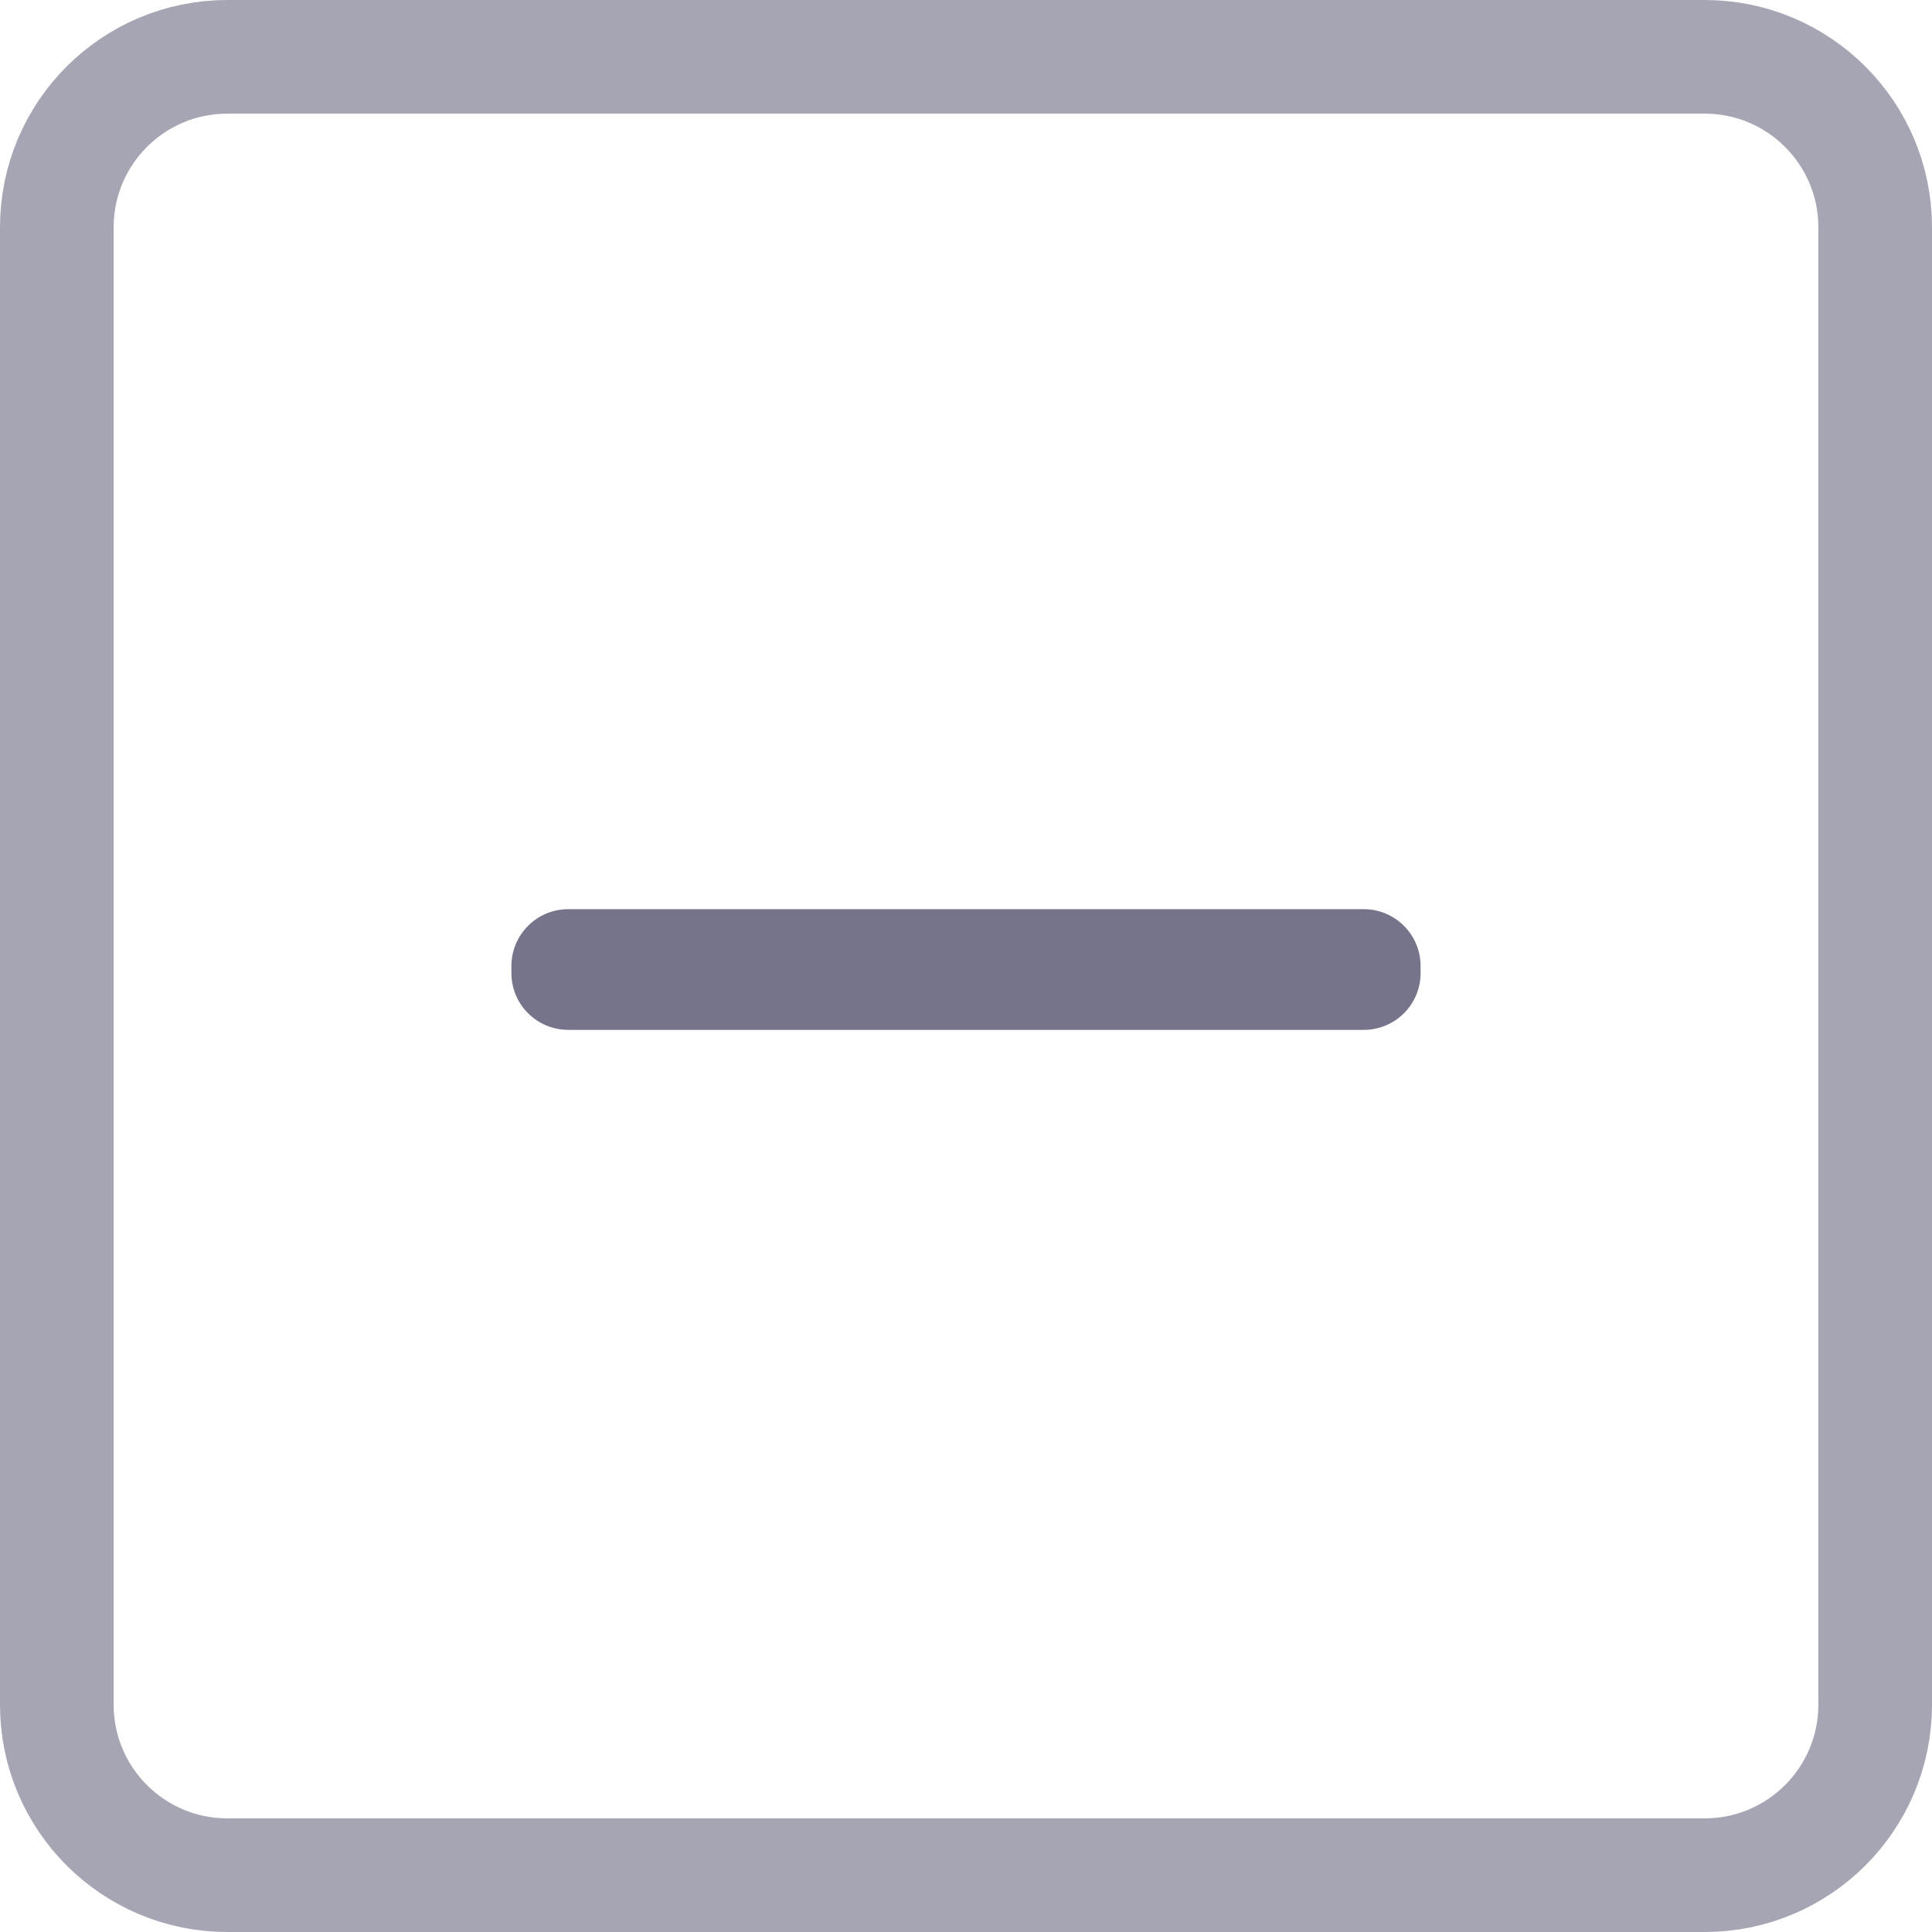
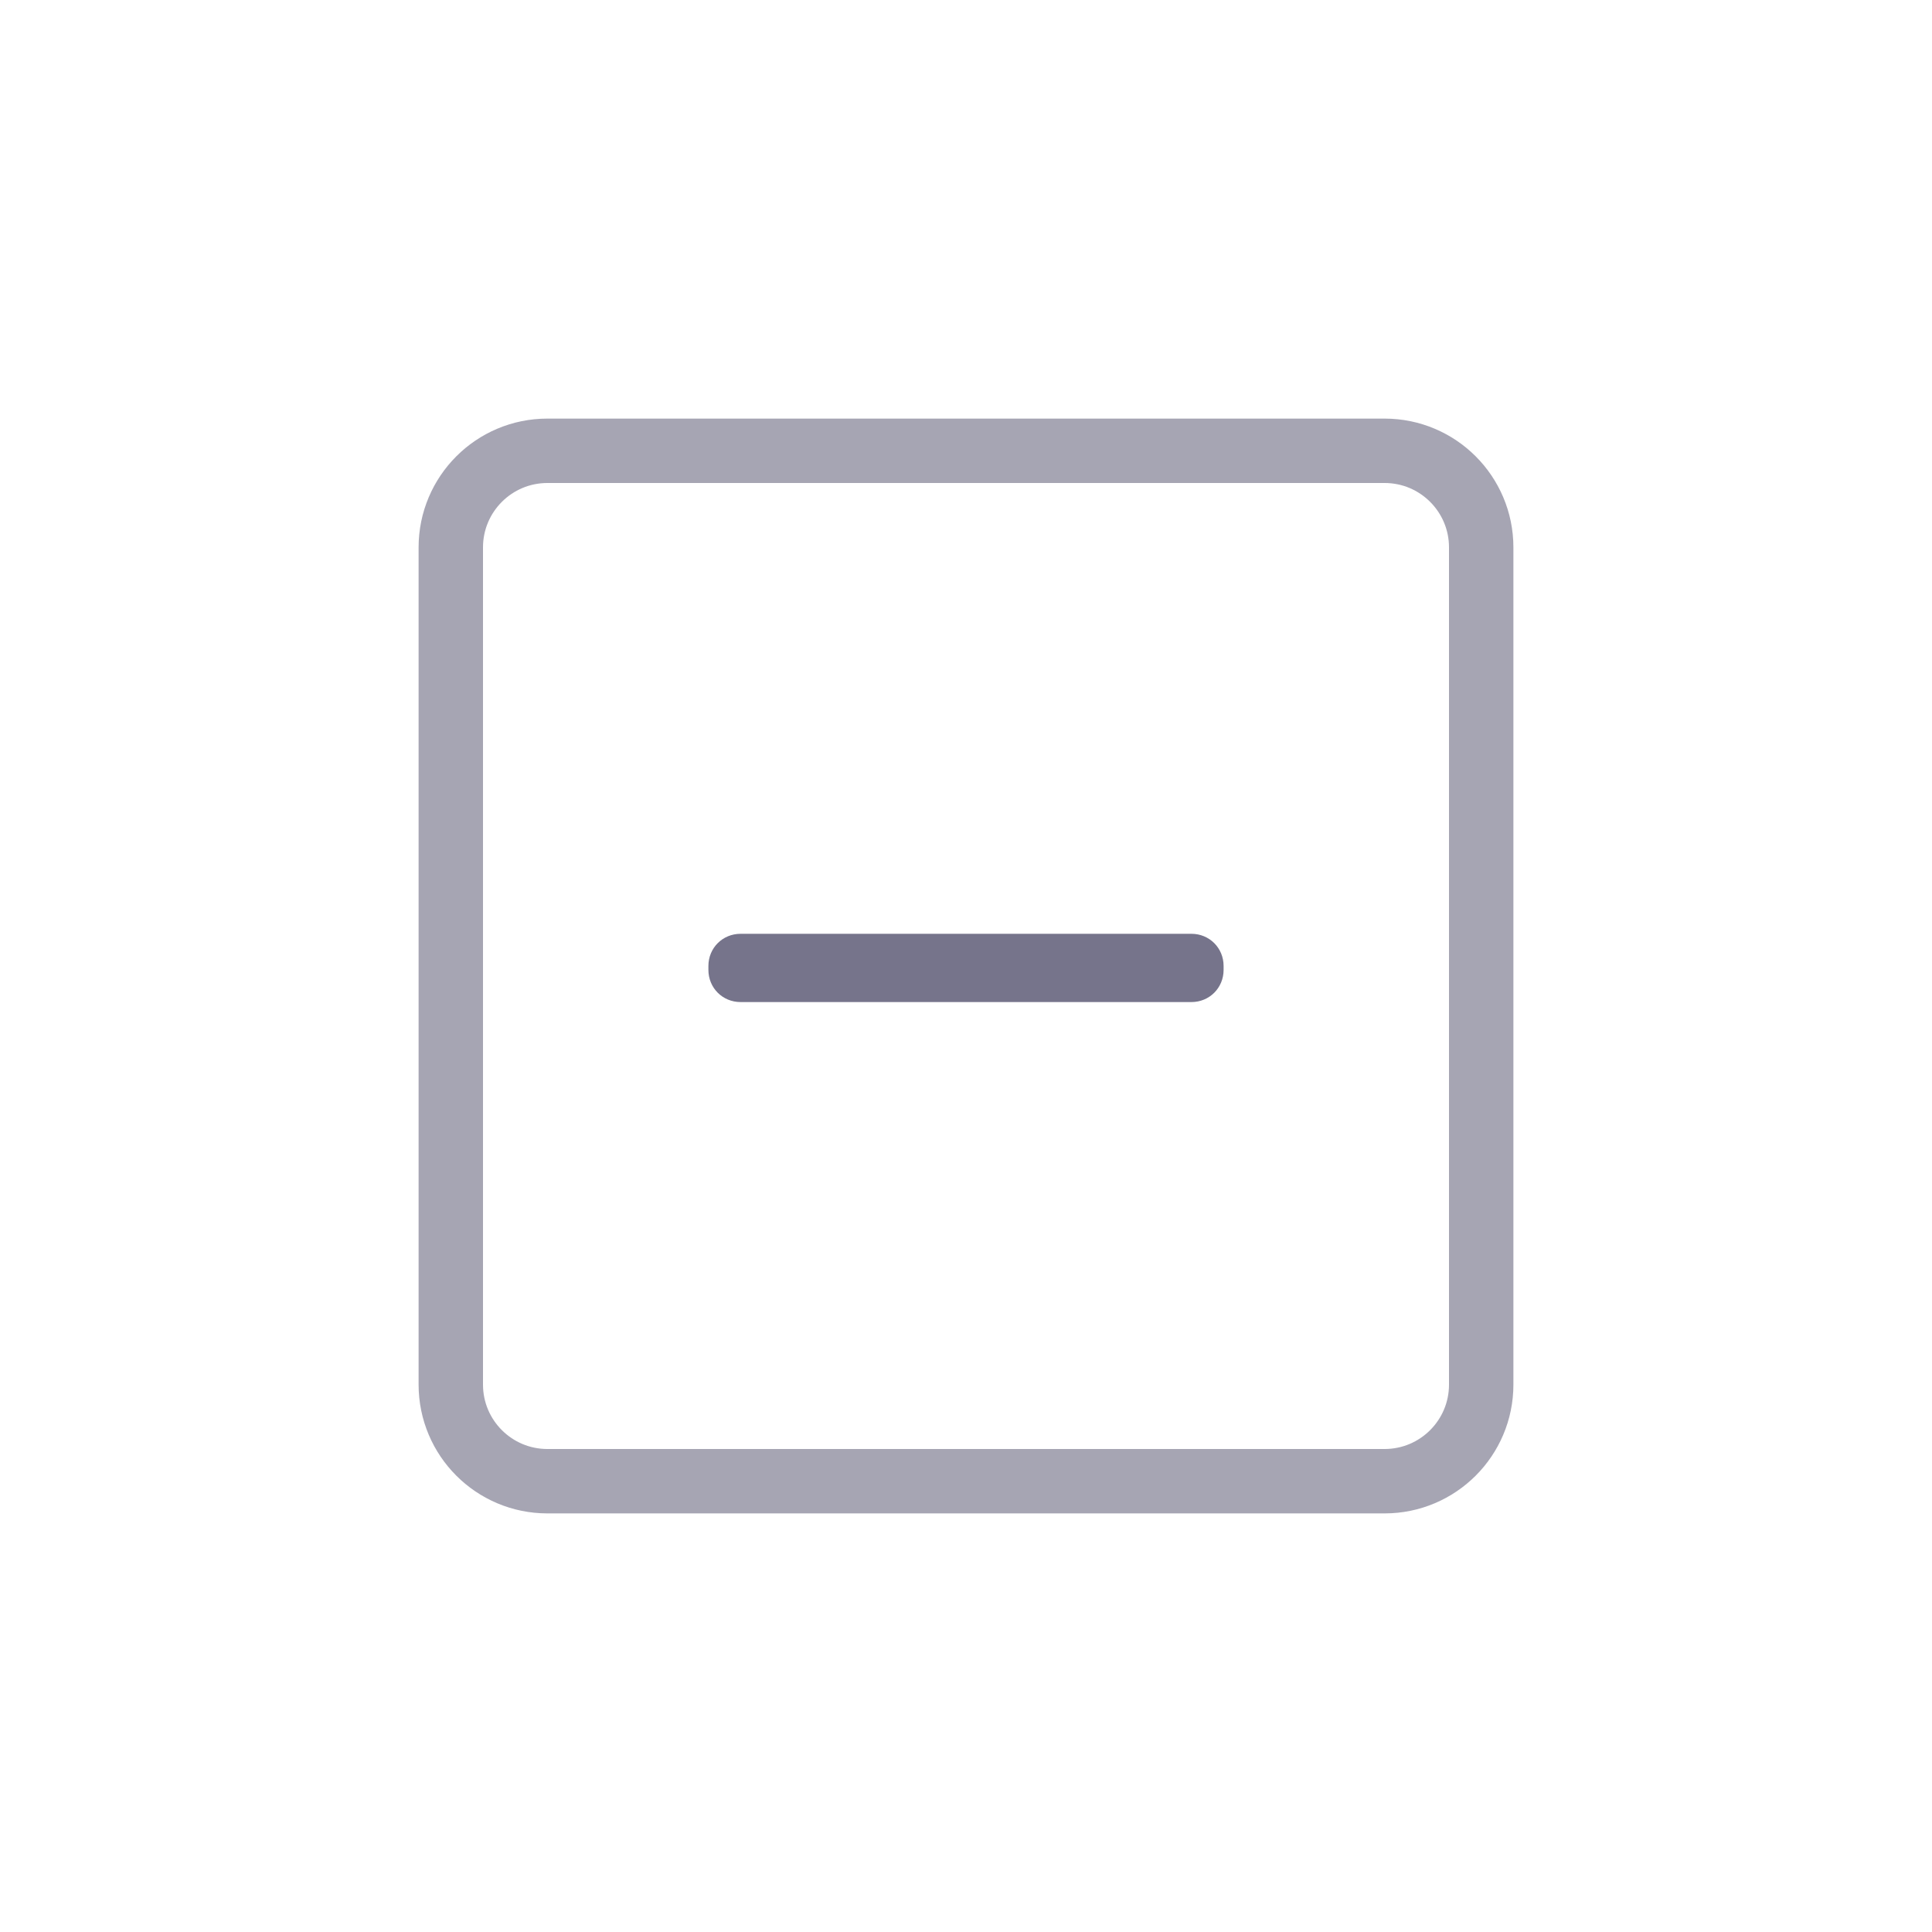
- <svg xmlns="http://www.w3.org/2000/svg" width="17" height="17" viewBox="0 0 17 17" fill="none">
-   <rect opacity="0.65" x="0.5" y="0.5" width="16" height="16" rx="1.5" stroke="#76748B" />
-   <path d="M5 9.062C4.724 9.062 4.5 8.839 4.5 8.562L4.5 8.5C4.5 8.224 4.724 8 5 8L12 8C12.276 8 12.5 8.224 12.5 8.5L12.5 8.562C12.5 8.839 12.276 9.062 12 9.062L5 9.062Z" fill="#76748B" />
+ <svg xmlns="http://www.w3.org/2000/svg" viewBox="0 0 30 30">
+   <rect x="7" y="7" width="16" height="16" rx="1.5" ry="1.5" fill="none" isolation="isolate" opacity=".65" stroke="#76748b" />
+   <path d="M11.5,15.56c-.28,0-.5-.22-.5-.5v-.06c0-.28,.22-.5,.5-.5h7c.28,0,.5,.22,.5,.5v.06c0,.28-.22,.5-.5,.5h-7Z" fill="#76748b" />
</svg>
